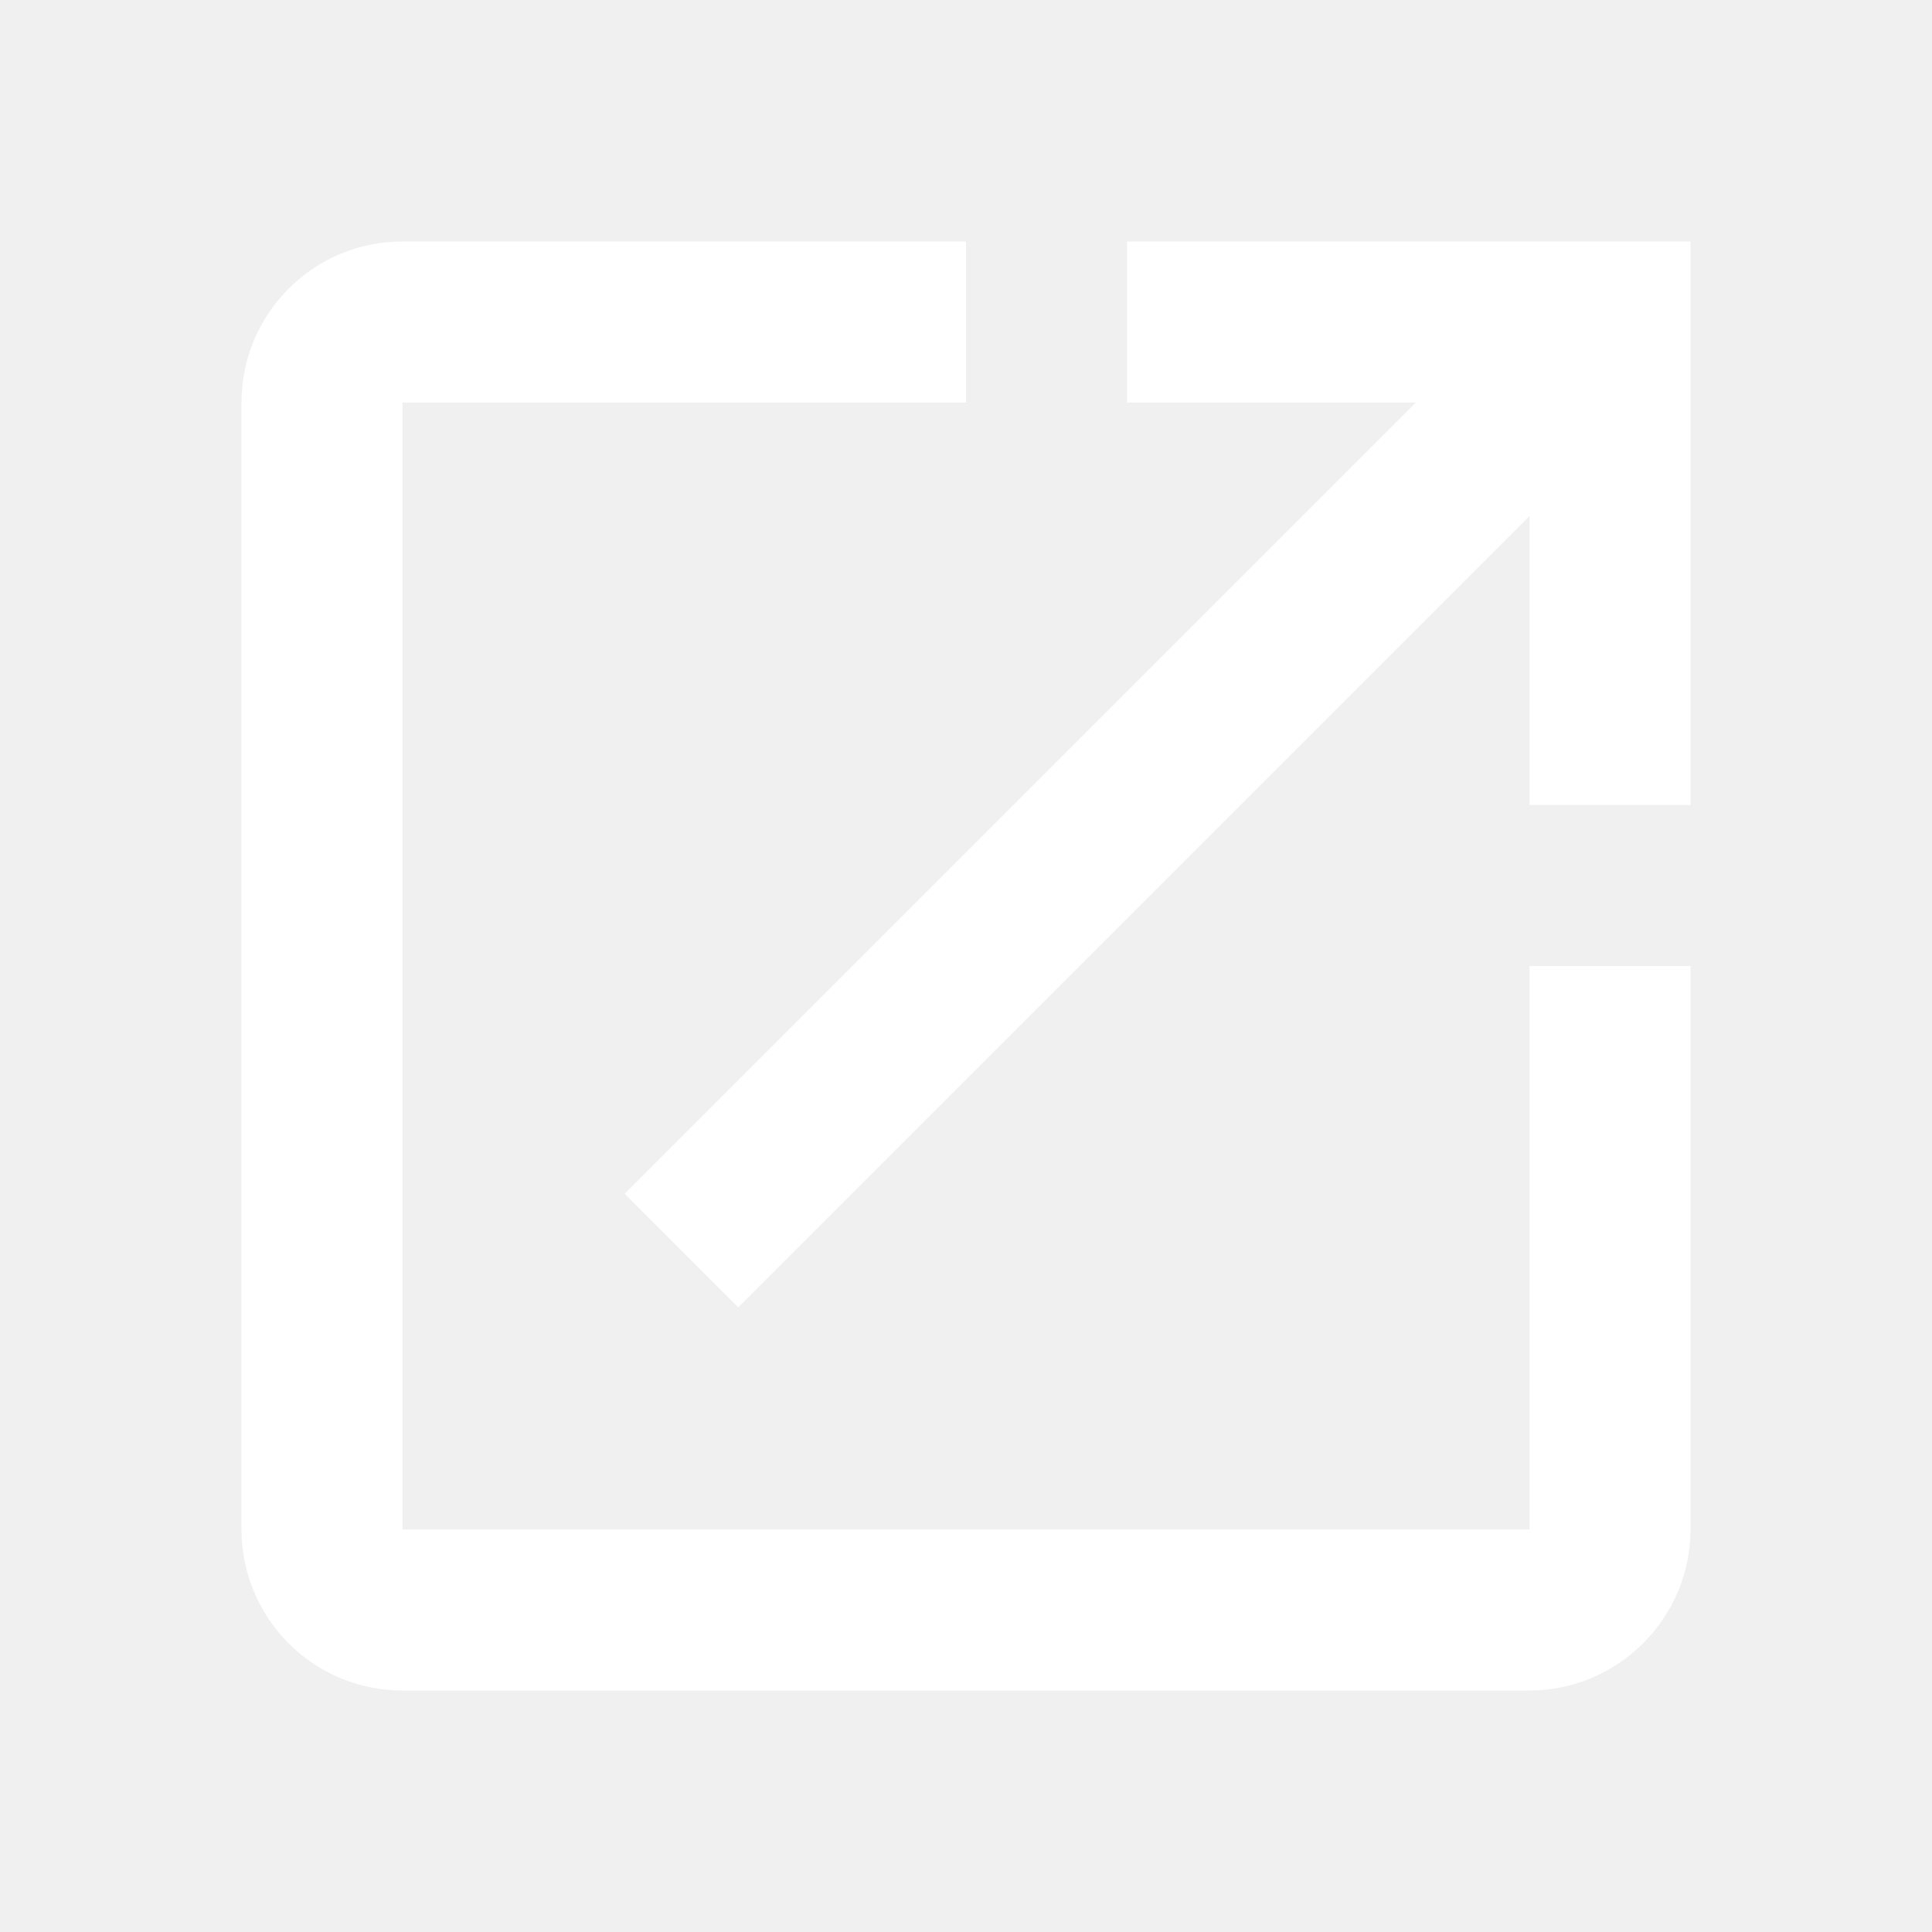
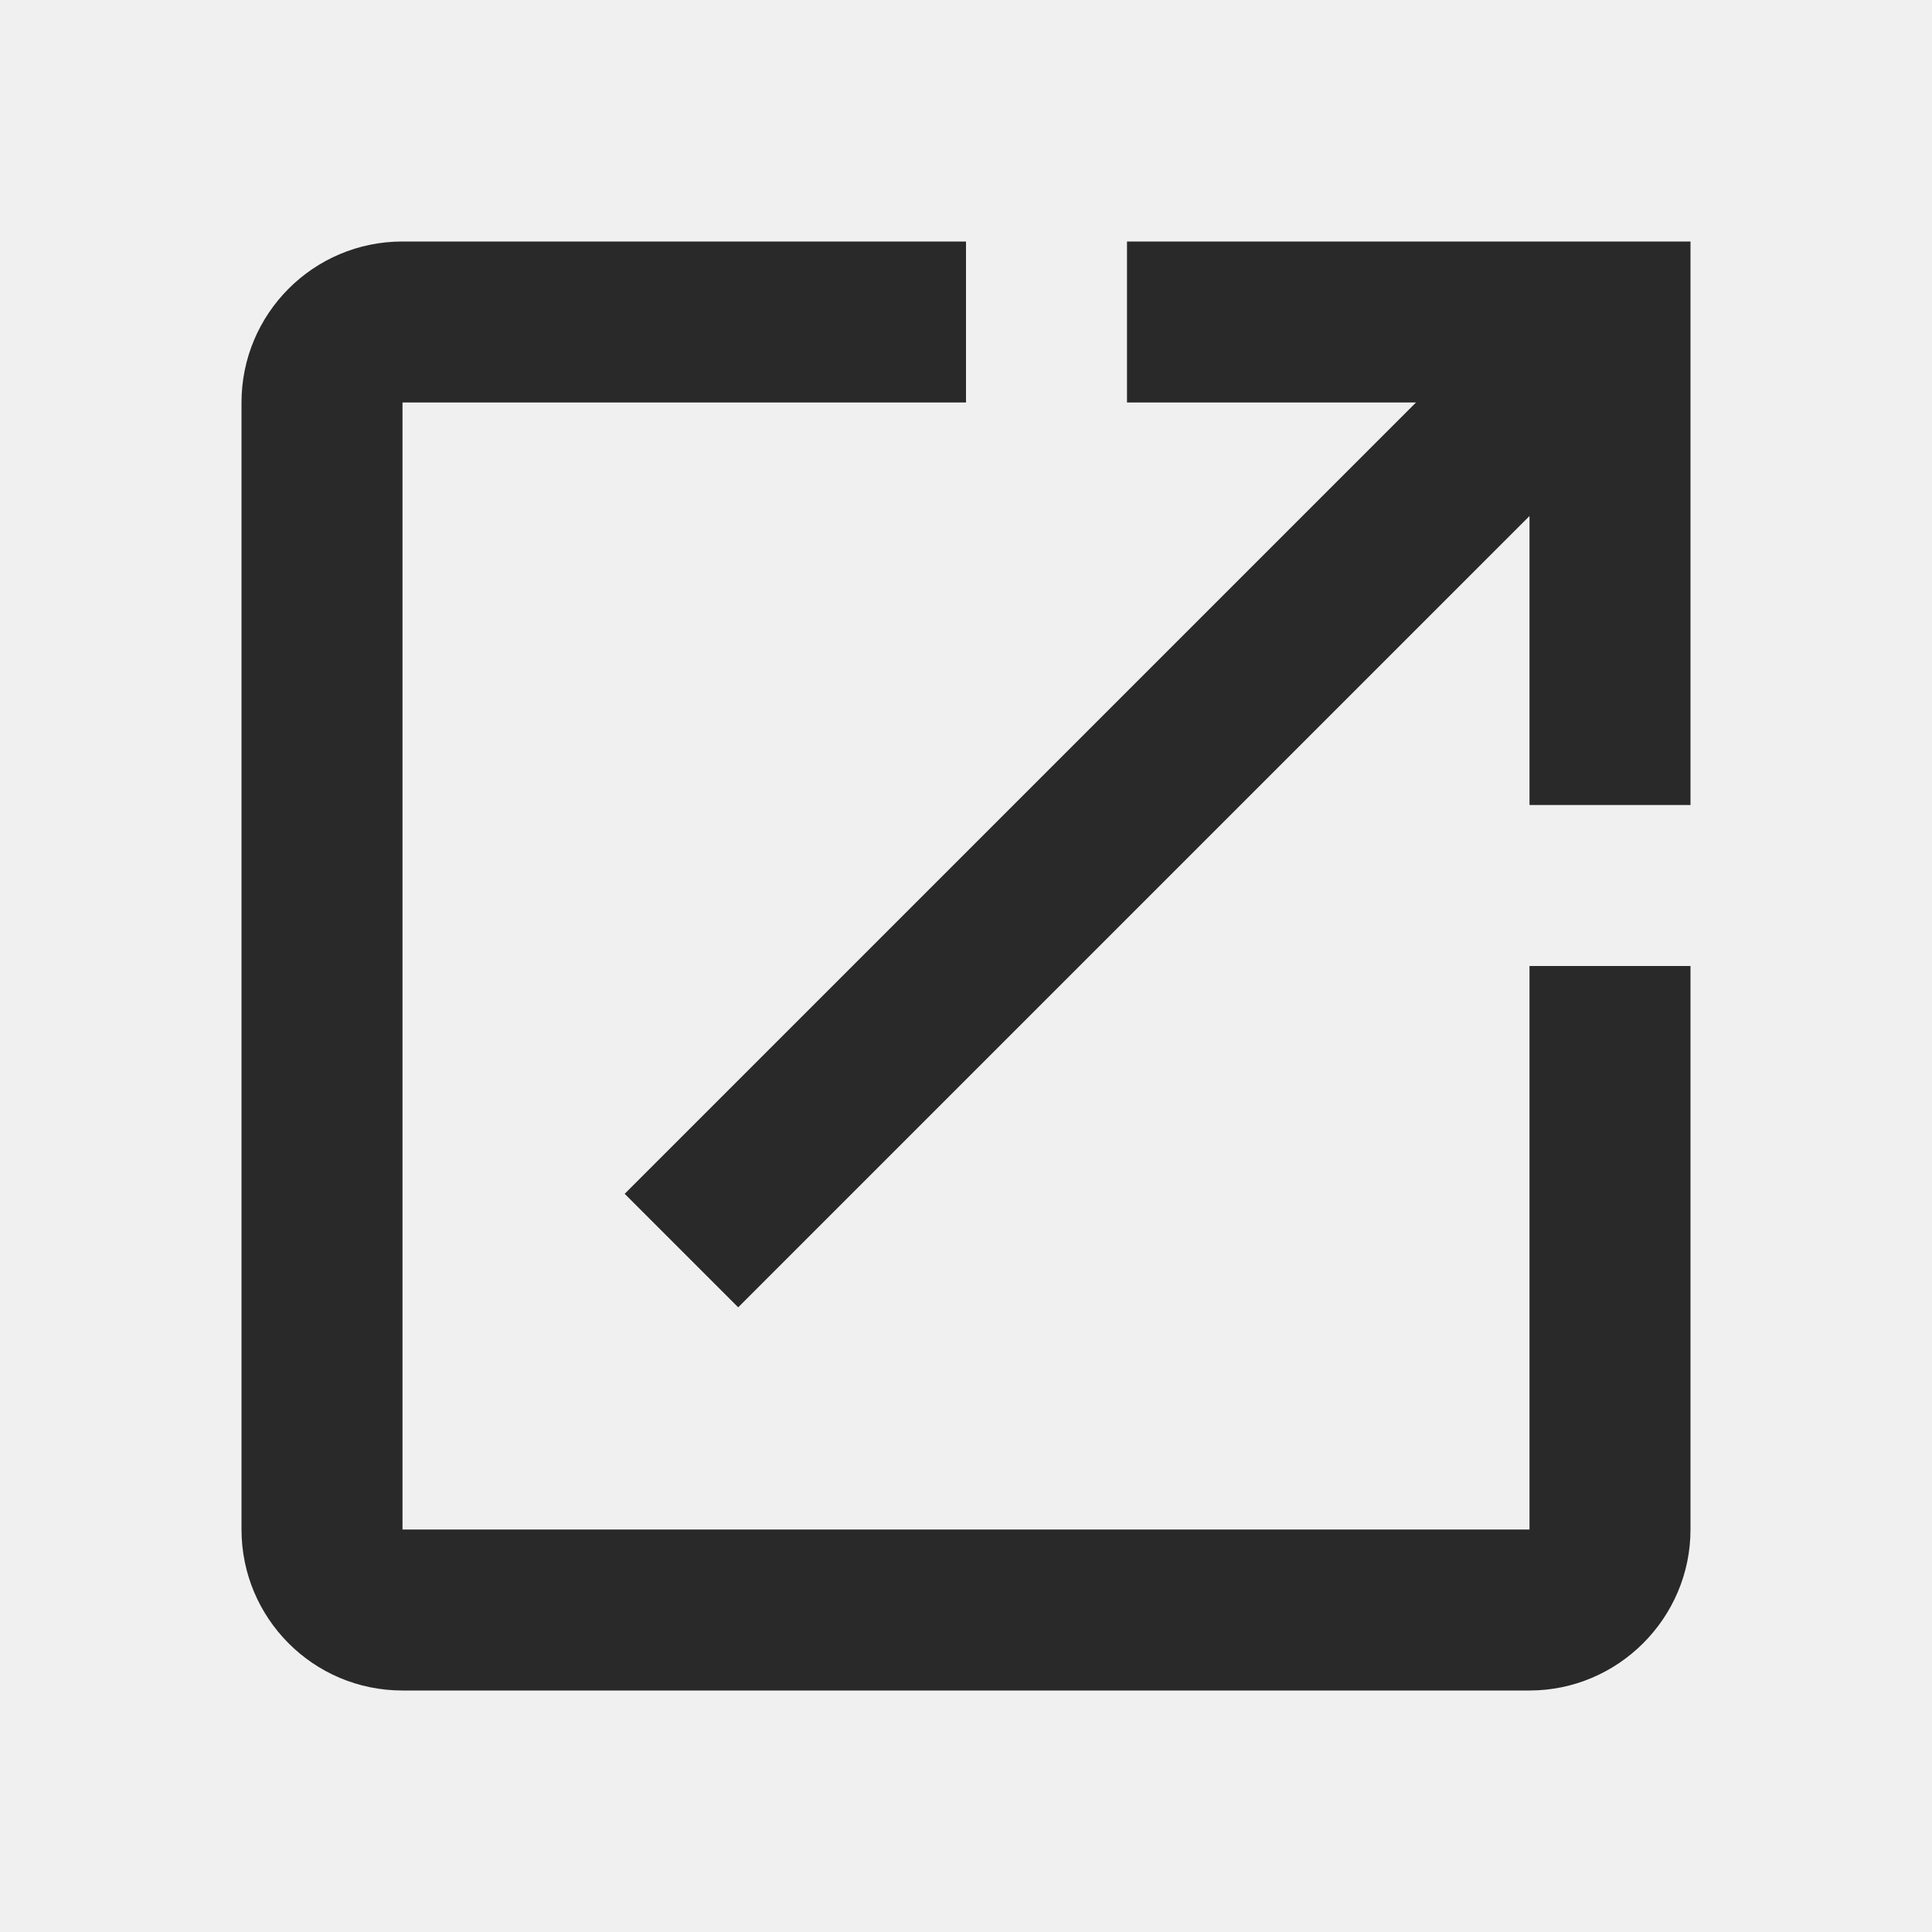
- <svg xmlns="http://www.w3.org/2000/svg" height="24px" viewBox="0 0 24 24" width="24px" fill="white">
+ <svg xmlns="http://www.w3.org/2000/svg" height="24px" viewBox="0 0 24 24" width="24px" fill="#292929">
  <path d="M0 0h24v24H0z" fill="none" />
  <path d="M19 19H5V5h7V3H5c-1.11 0-2 .9-2 2v14c0 1.1.89 2 2 2h14c1.1 0 2-.9 2-2v-7h-2v7zM14 3v2h3.59l-9.83 9.83 1.41 1.41L19 6.41V10h2V3h-7z" />
</svg>
